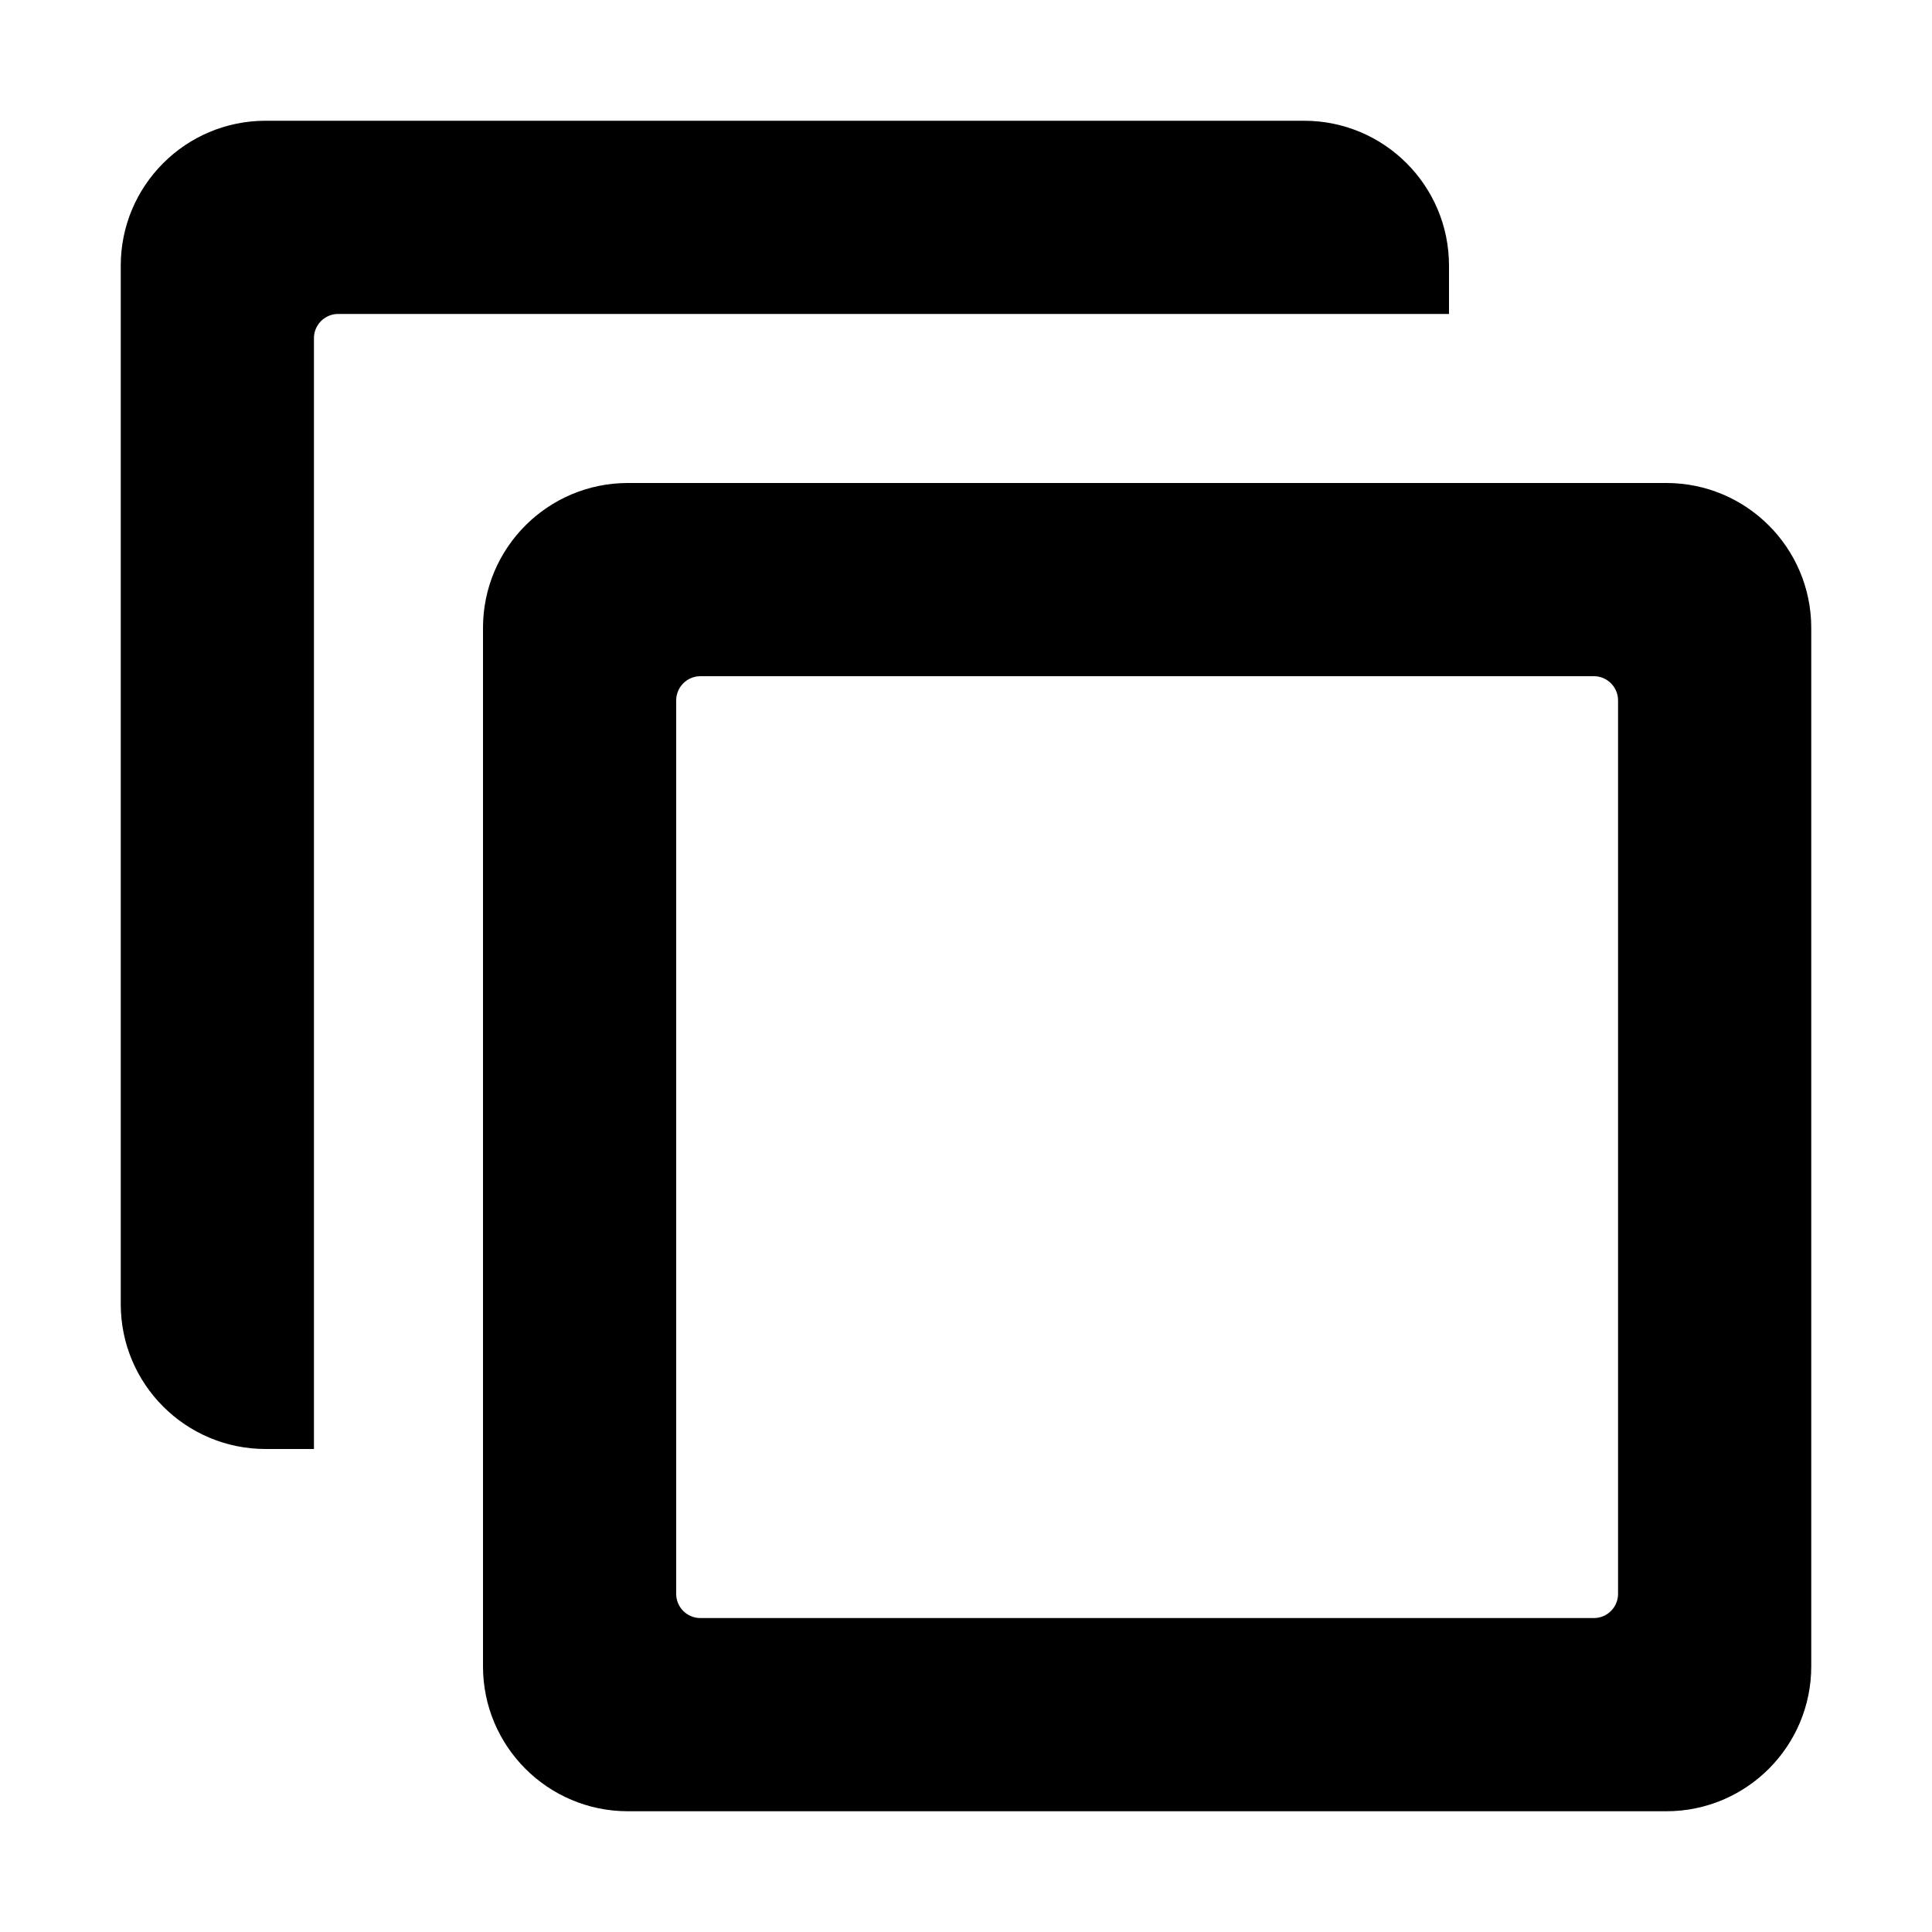
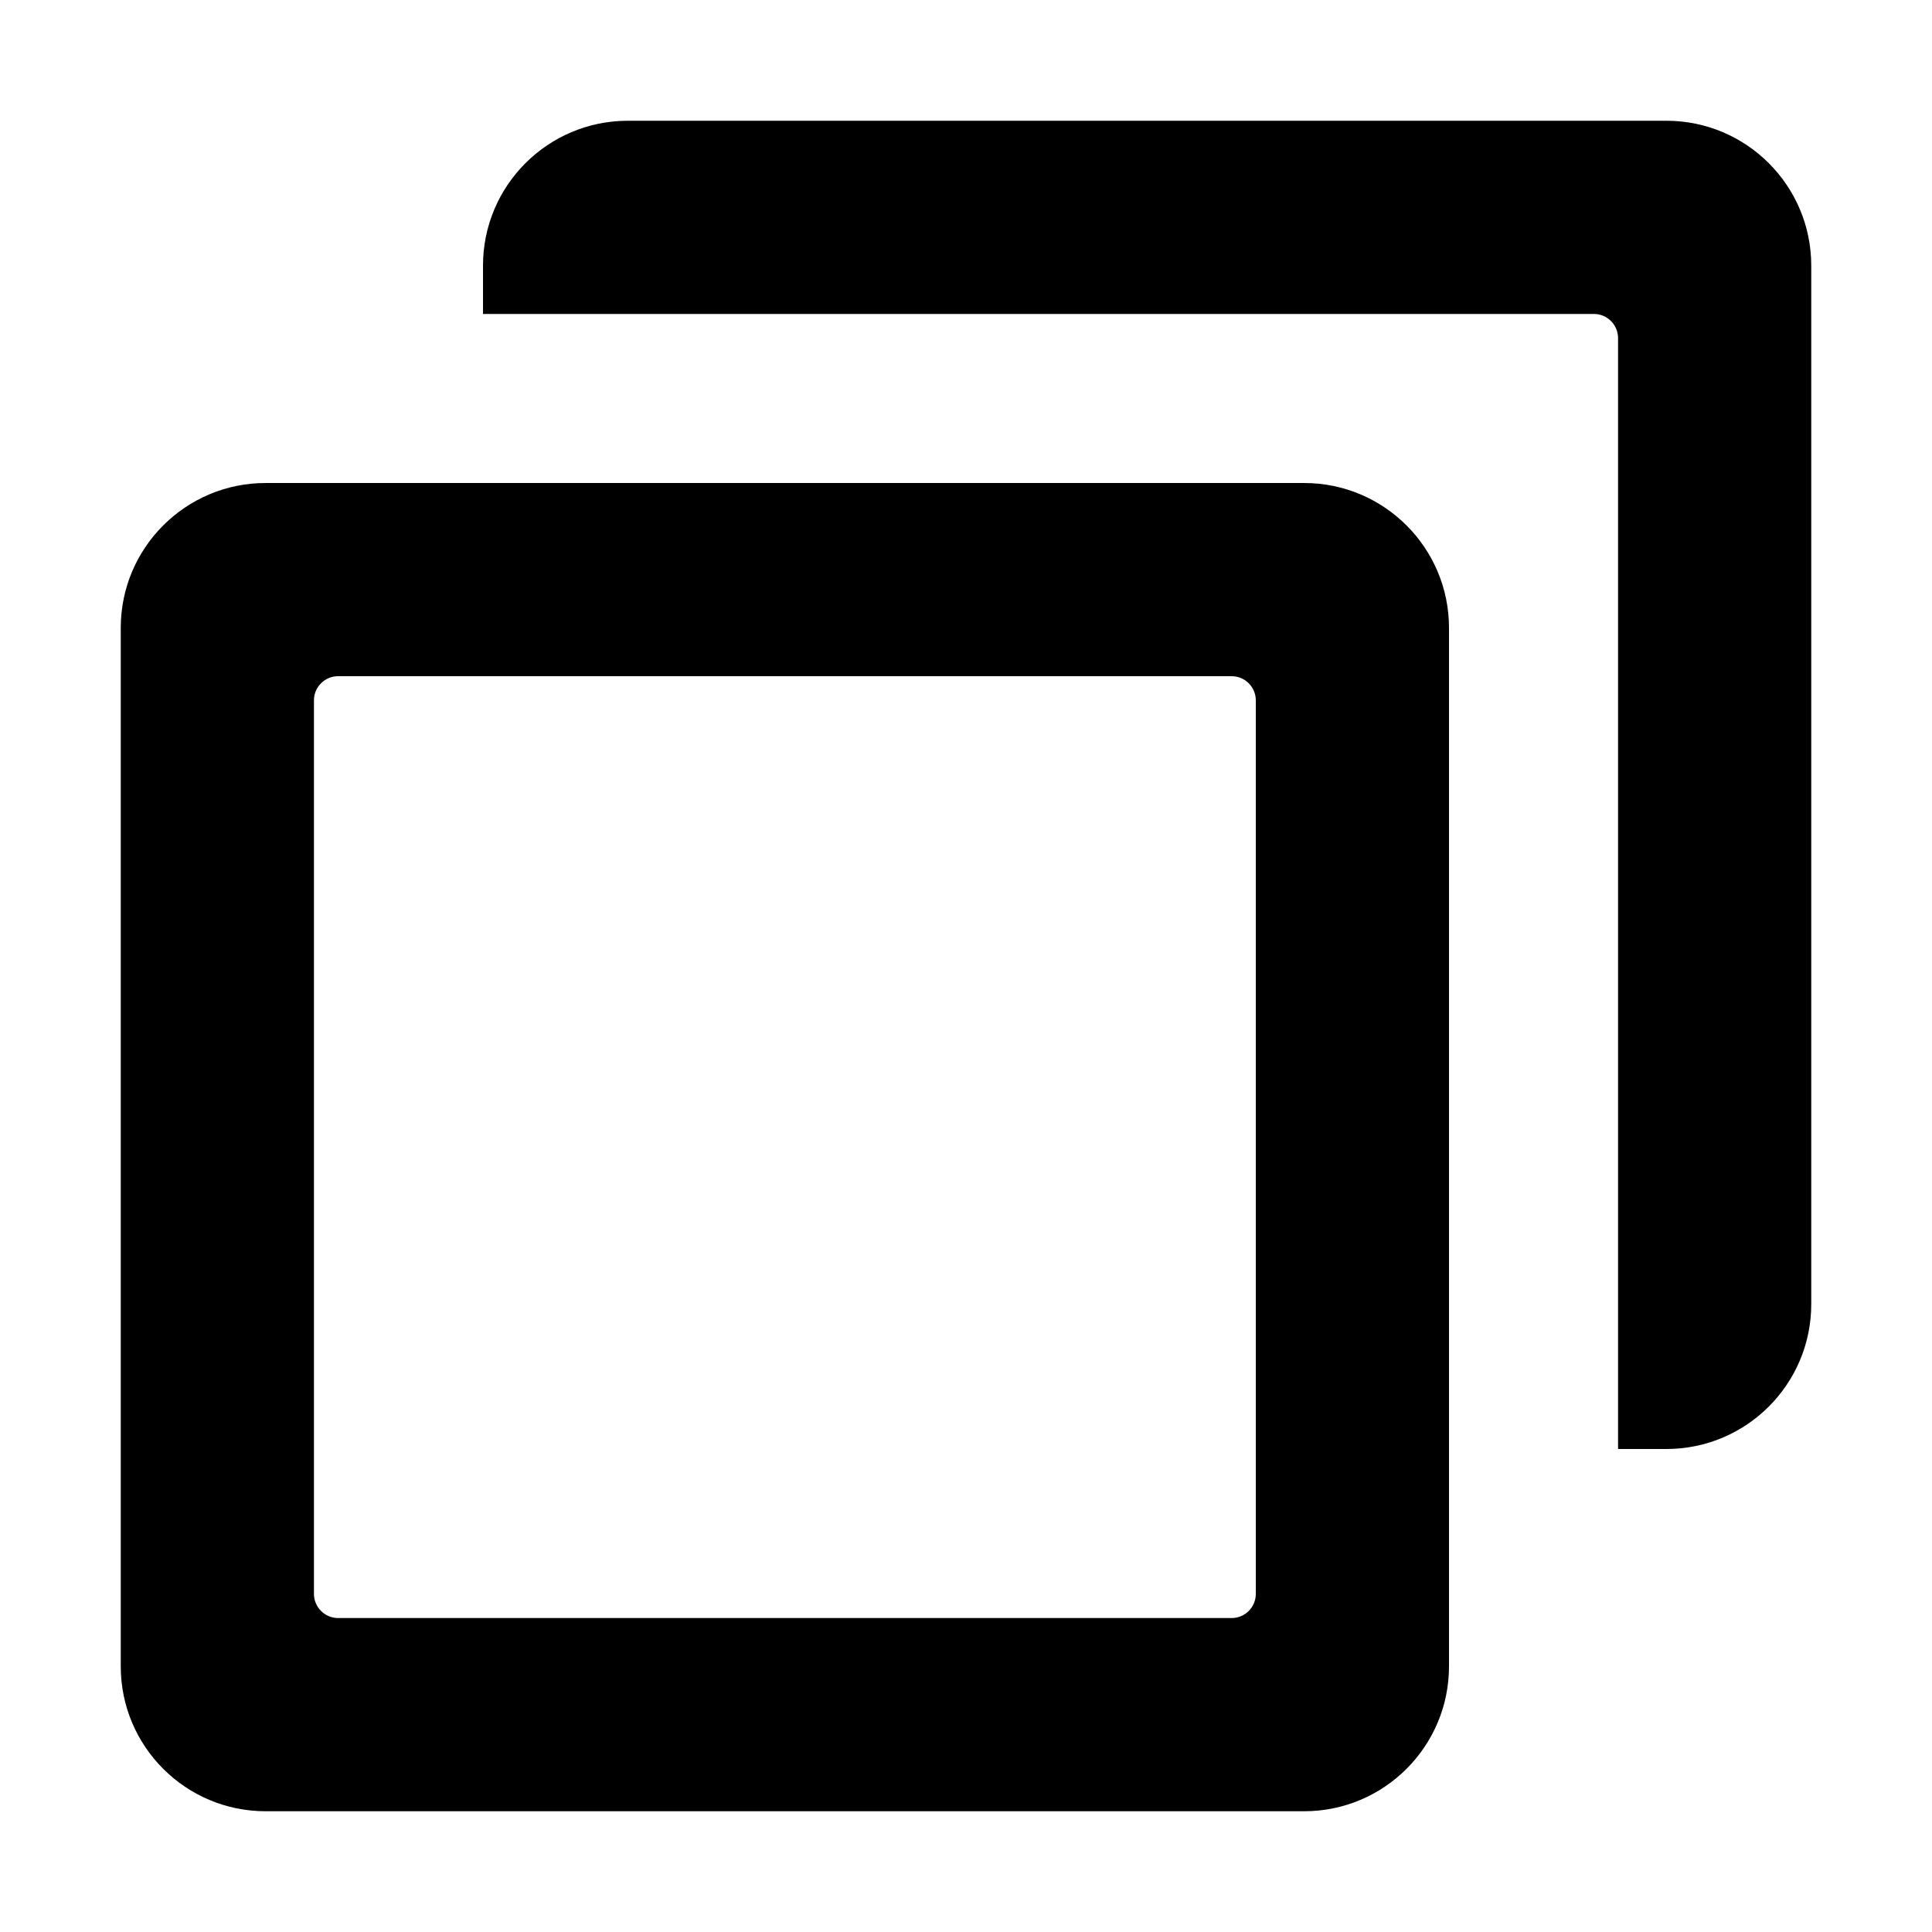
<svg width="16" height="16" viewBox="0 0 16 16">
  <g>
-     <path d="M10.4 2.6H12v-.4A1.2 1.2 0 0 0 10.8 1H2.2A1.2 1.2 0 0 0 1 2.2v8.6A1.2 1.2 0 0 0 2.2 12h.4V2.8c0-.11.09-.2.2-.2h7.6" />
-     <path d="M15 5.2A1.2 1.2 0 0 0 13.8 4H5.2A1.2 1.2 0 0 0 4 5.2v8.6A1.2 1.2 0 0 0 5.2 15h8.6a1.2 1.2 0 0 0 1.2-1.2zm-1.8.4c.11 0 .2.09.2.2v7.4a.2.2 0 0 1-.2.2H5.8a.2.2 0 0 1-.2-.2V5.8c0-.11.09-.2.2-.2z" />
+     <path d="M5.6 2.6H4v-.4A1.2 1.2 0 0 1 5.2 1h8.6A1.2 1.2 0 0 1 15 2.2v8.6a1.2 1.2 0 0 1-1.2 1.2h-.4V2.8a.2.2 0 0 0-.2-.2H5.6" />
+     <path d="M1 5.2A1.2 1.2 0 0 1 2.2 4h8.6A1.2 1.2 0 0 1 12 5.2v8.6a1.2 1.2 0 0 1-1.2 1.2H2.2A1.2 1.2 0 0 1 1 13.8zm1.8.4a.2.2 0 0 0-.2.2v7.4c0 .11.09.2.2.2h7.4a.2.2 0 0 0 .2-.2V5.8a.2.2 0 0 0-.2-.2z" />
  </g>
</svg>
